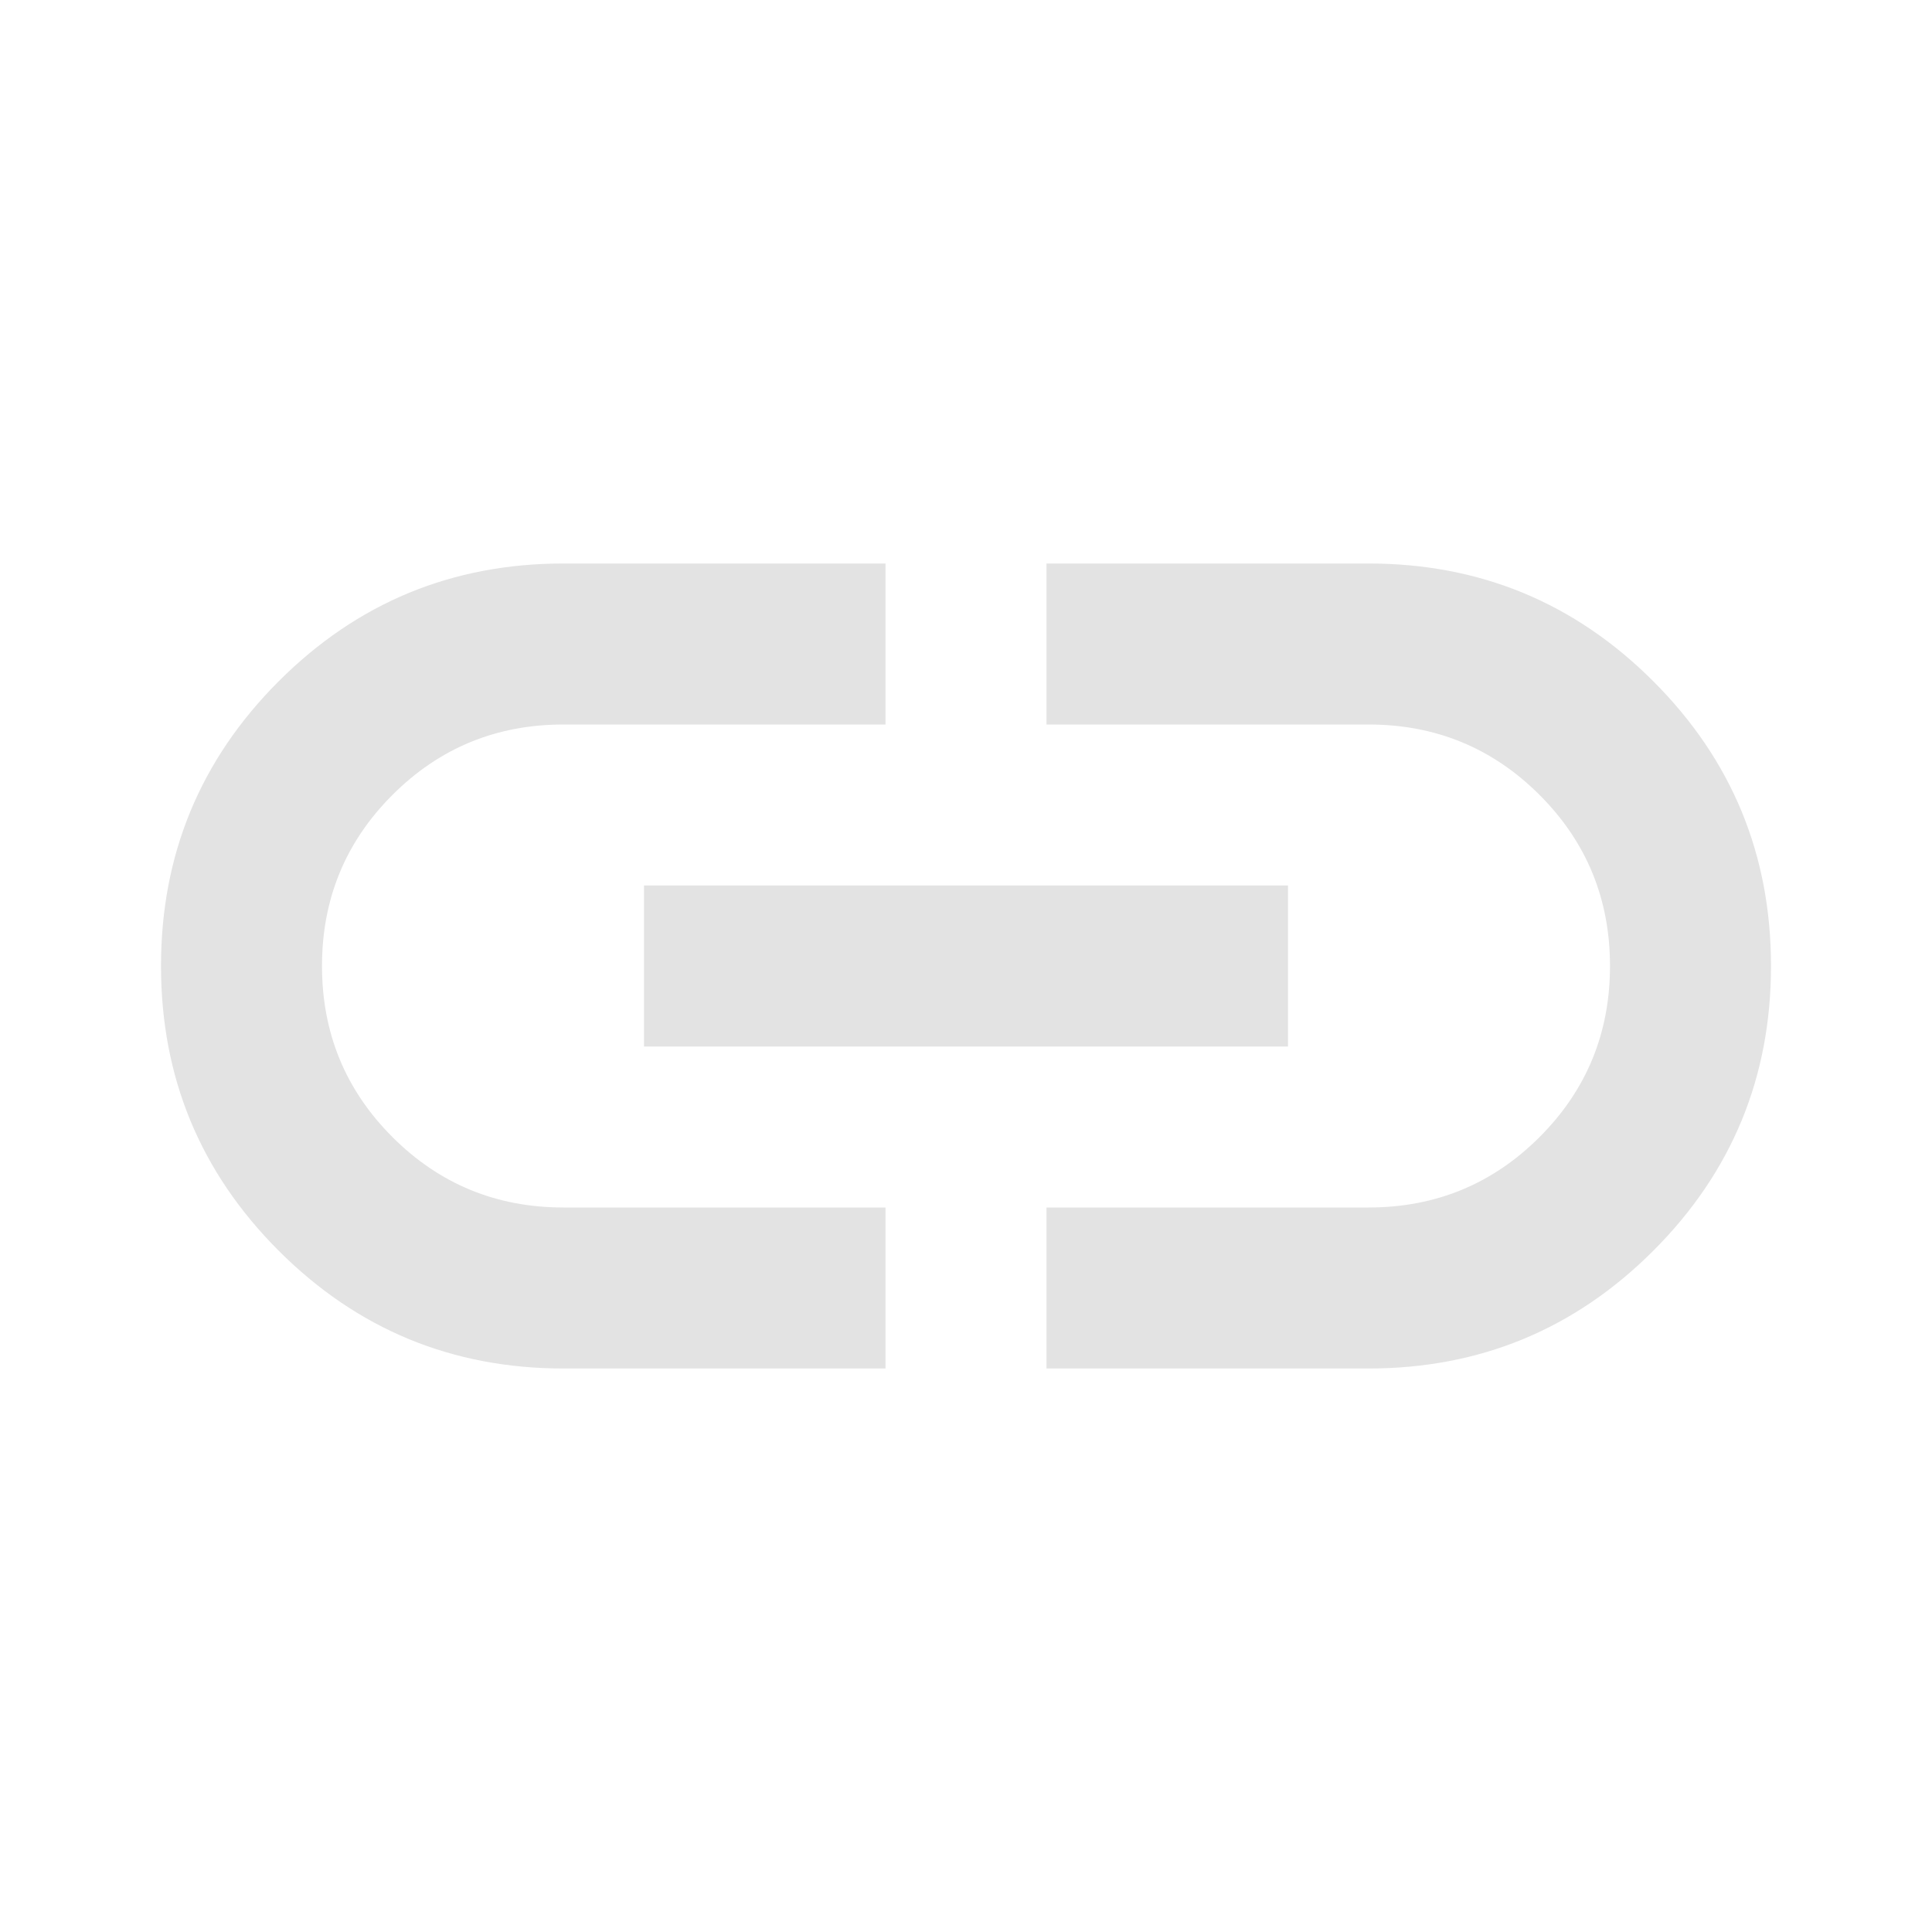
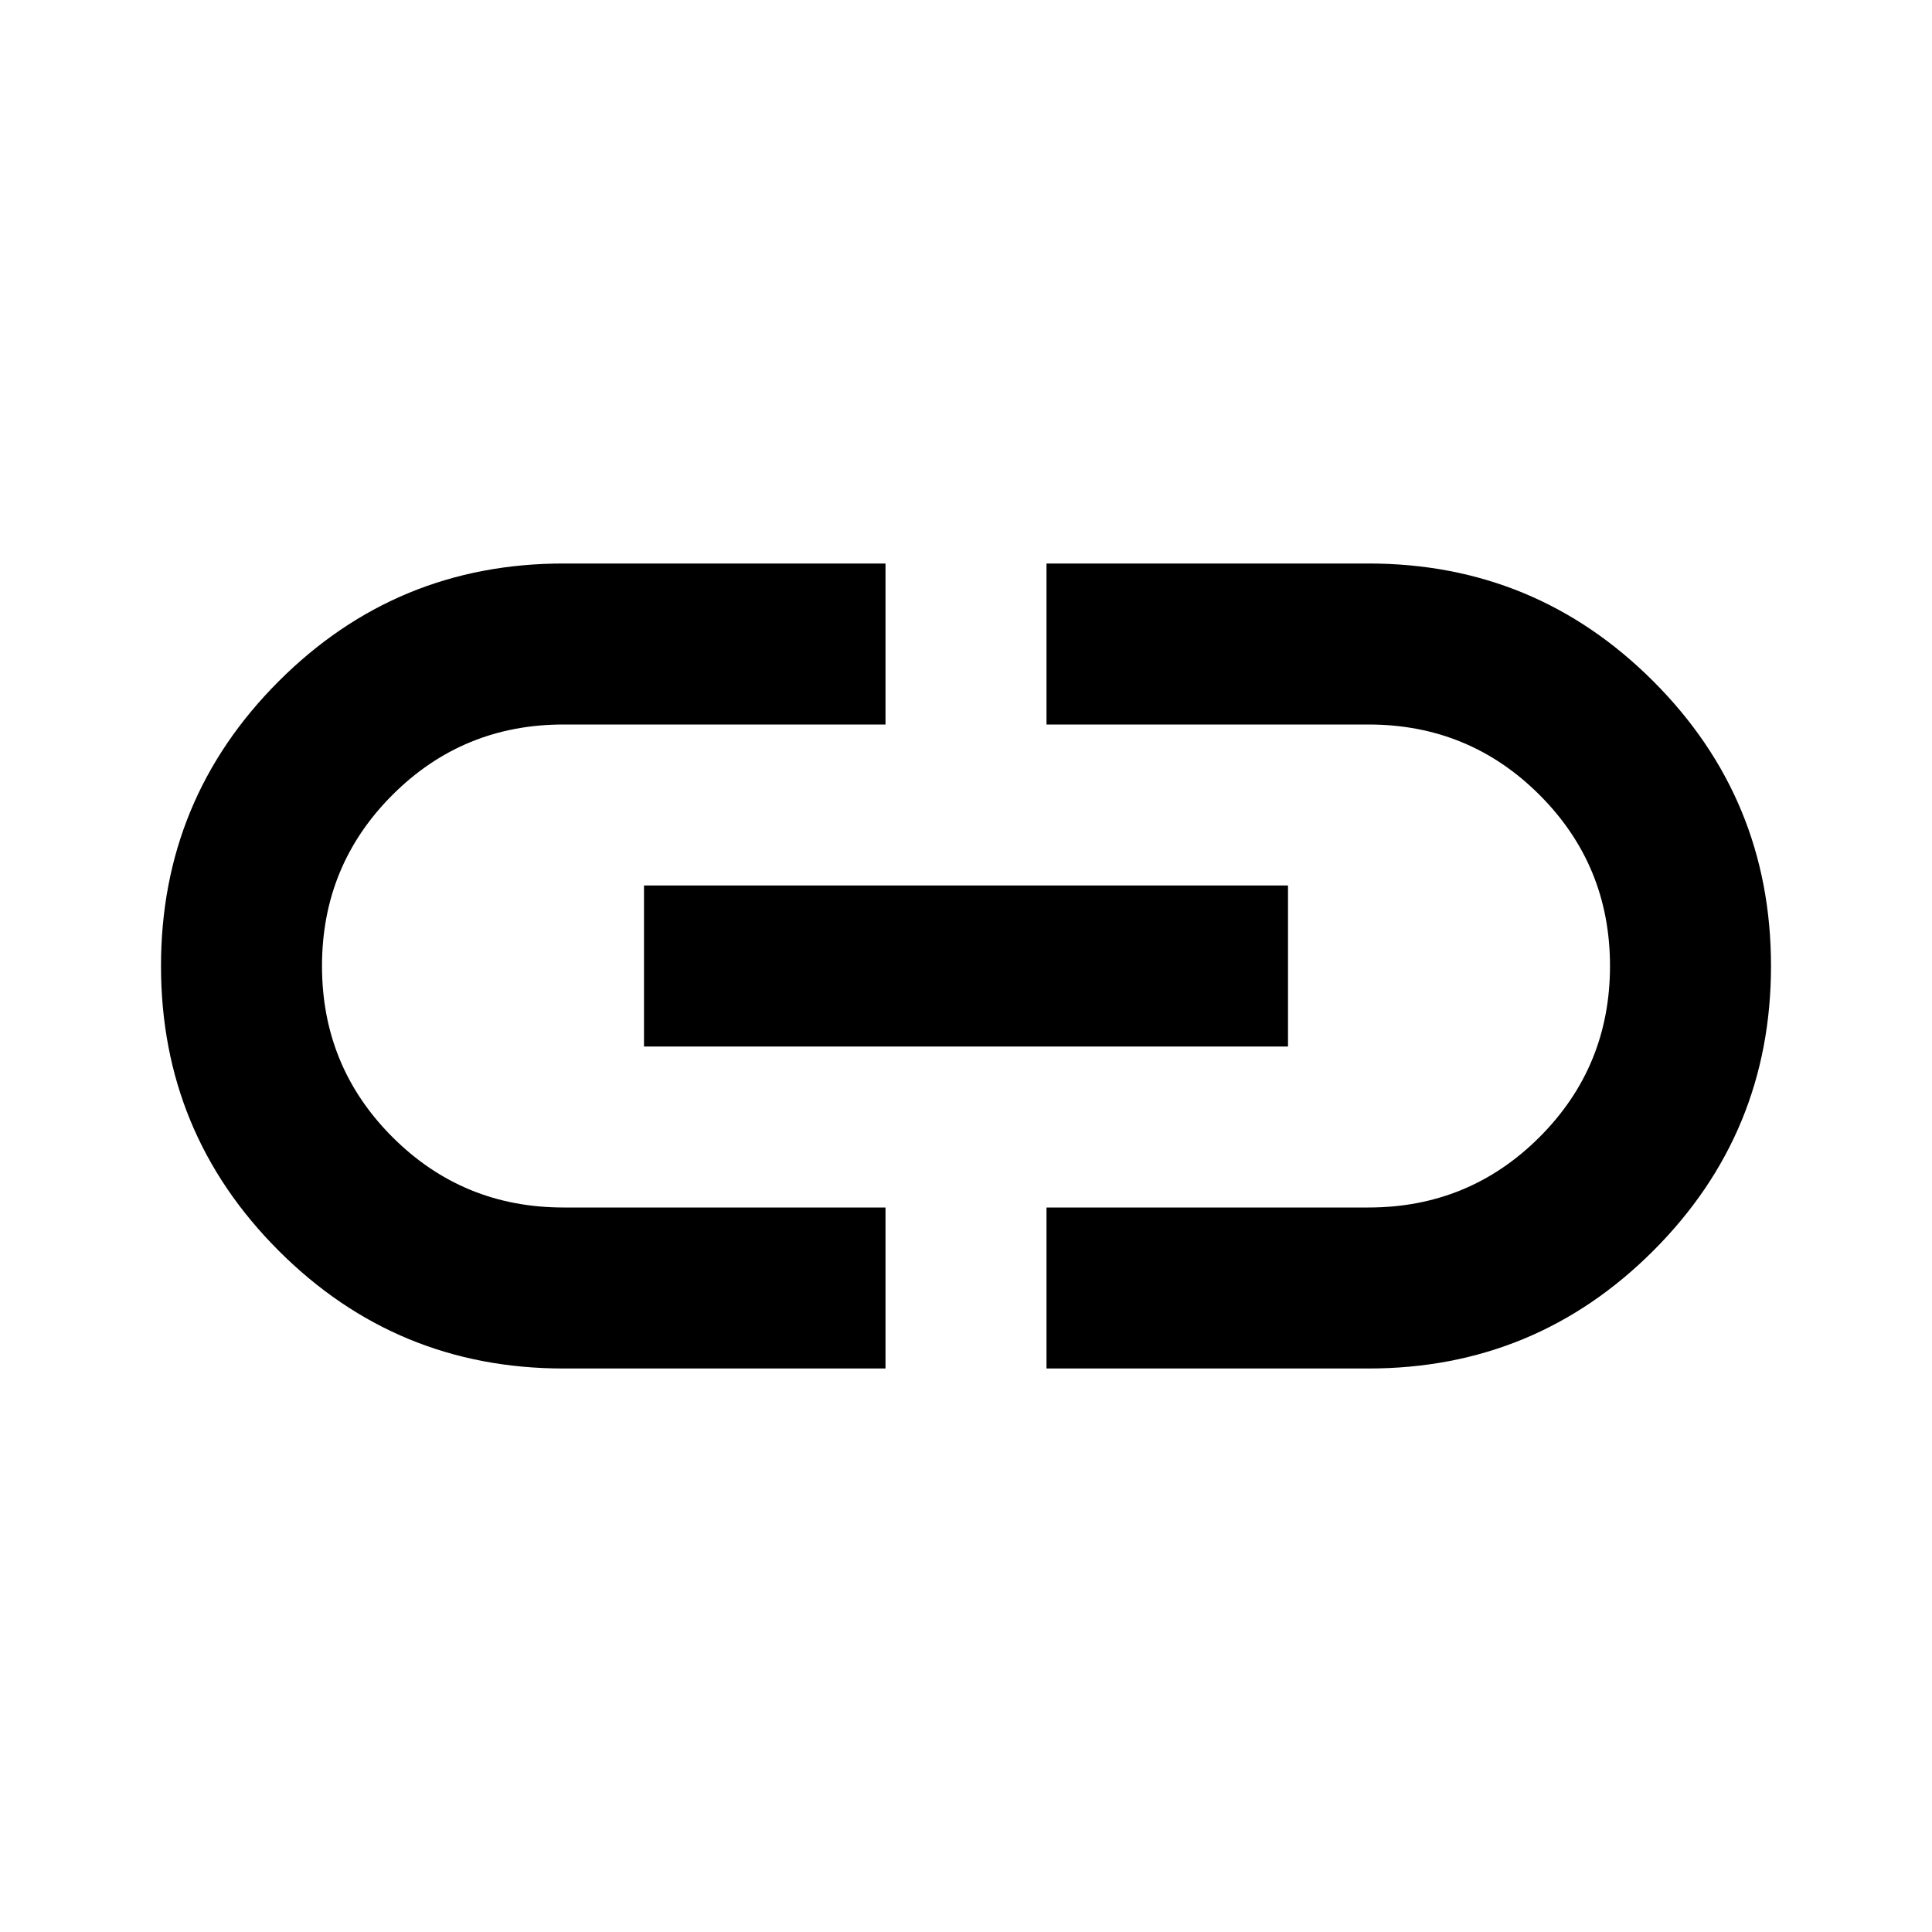
- <svg xmlns="http://www.w3.org/2000/svg" height="24px" viewBox="0 -960 960 960" width="24px" fill="#e3e3e3">
+ <svg xmlns="http://www.w3.org/2000/svg" height="24px" viewBox="0 -960 960 960" width="24px" fill="currentColor">
  <path d="M440-280H280q-83 0-141.5-58.5T80-480q0-83 58.5-141.5T280-680h160v80H280q-50 0-85 35t-35 85q0 50 35 85t85 35h160v80ZM320-440v-80h320v80H320Zm200 160v-80h160q50 0 85-35t35-85q0-50-35-85t-85-35H520v-80h160q83 0 141.5 58.5T880-480q0 83-58.5 141.5T680-280H520Z" />
</svg>
